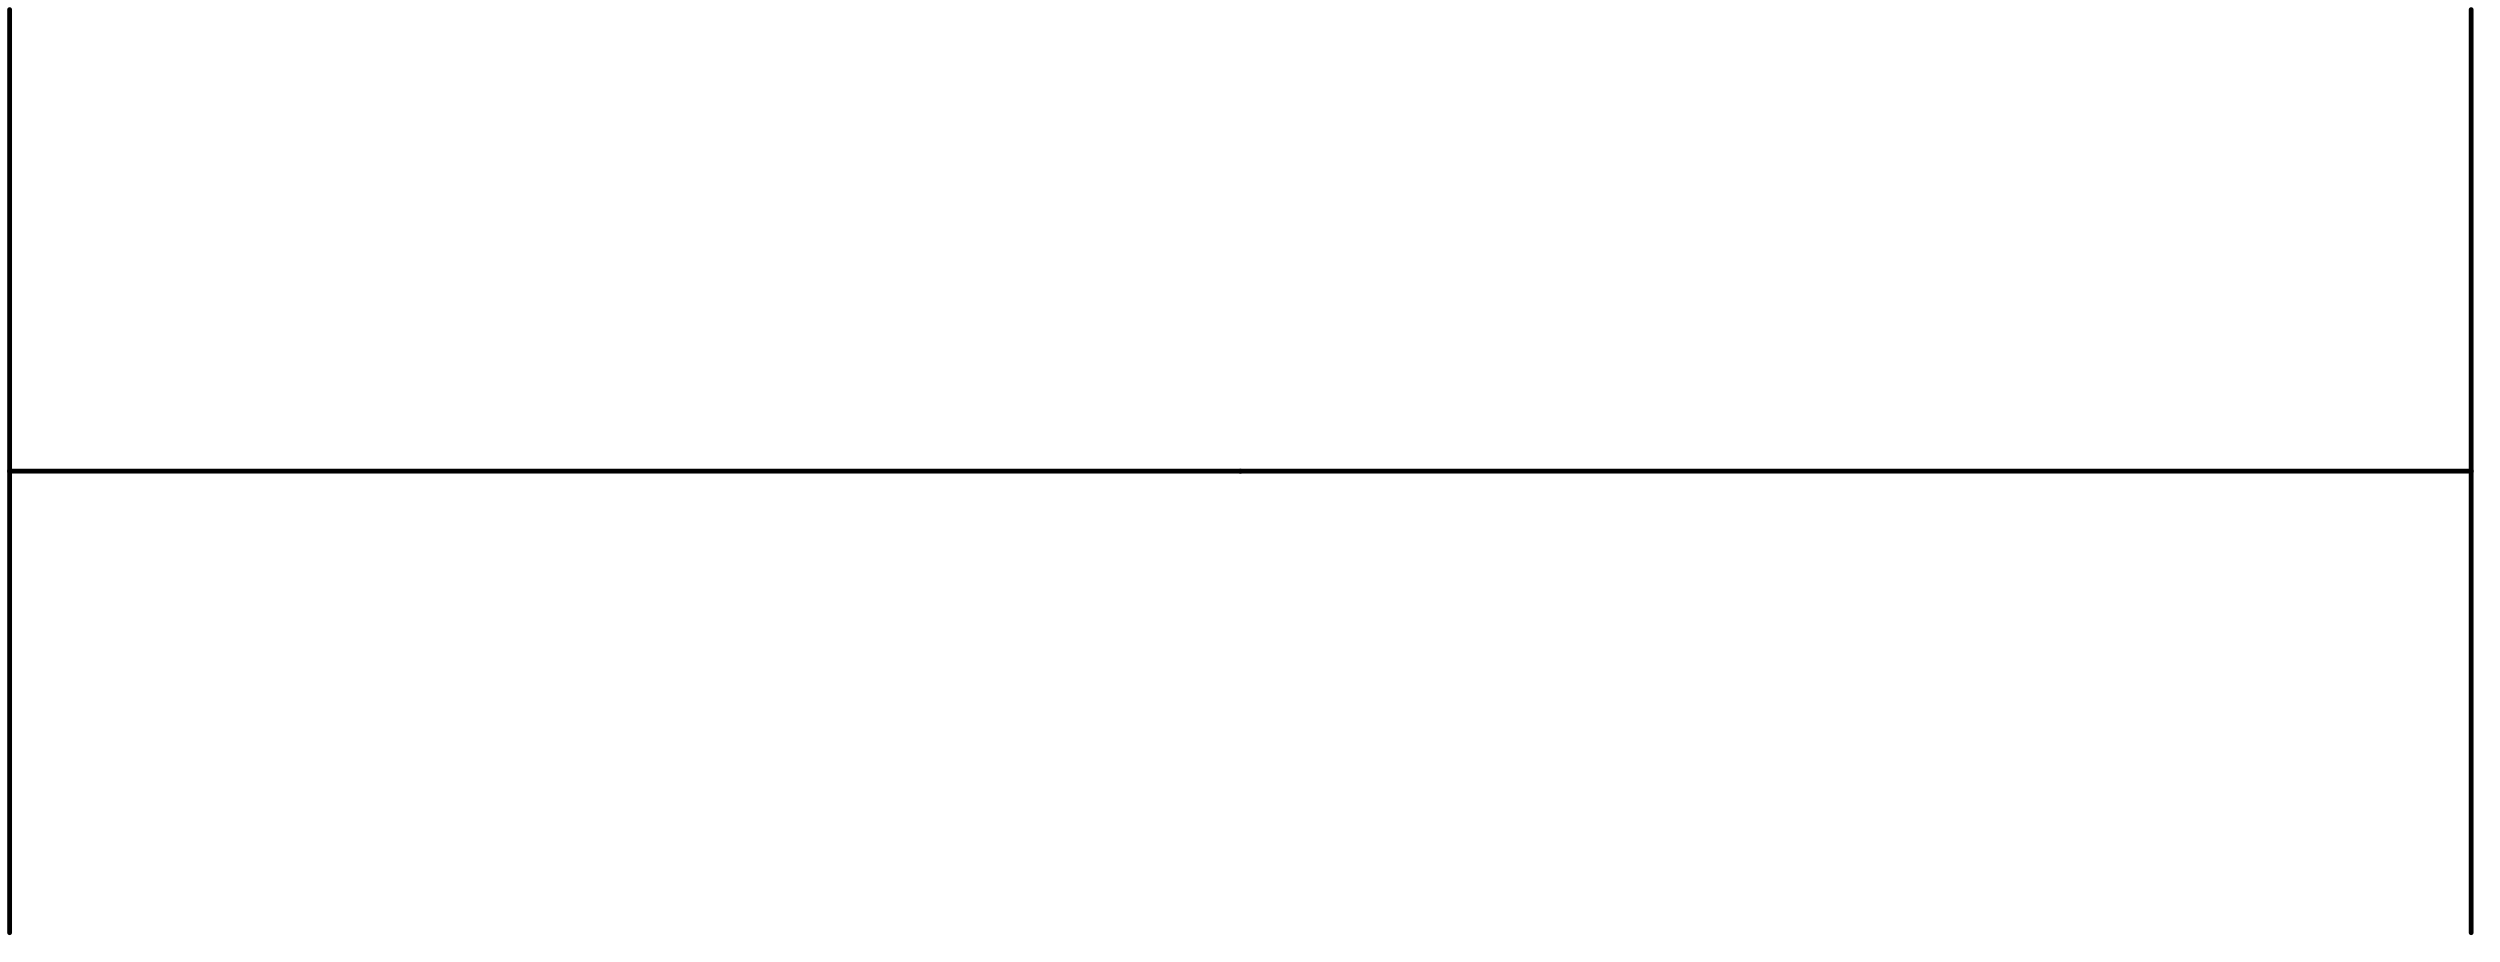
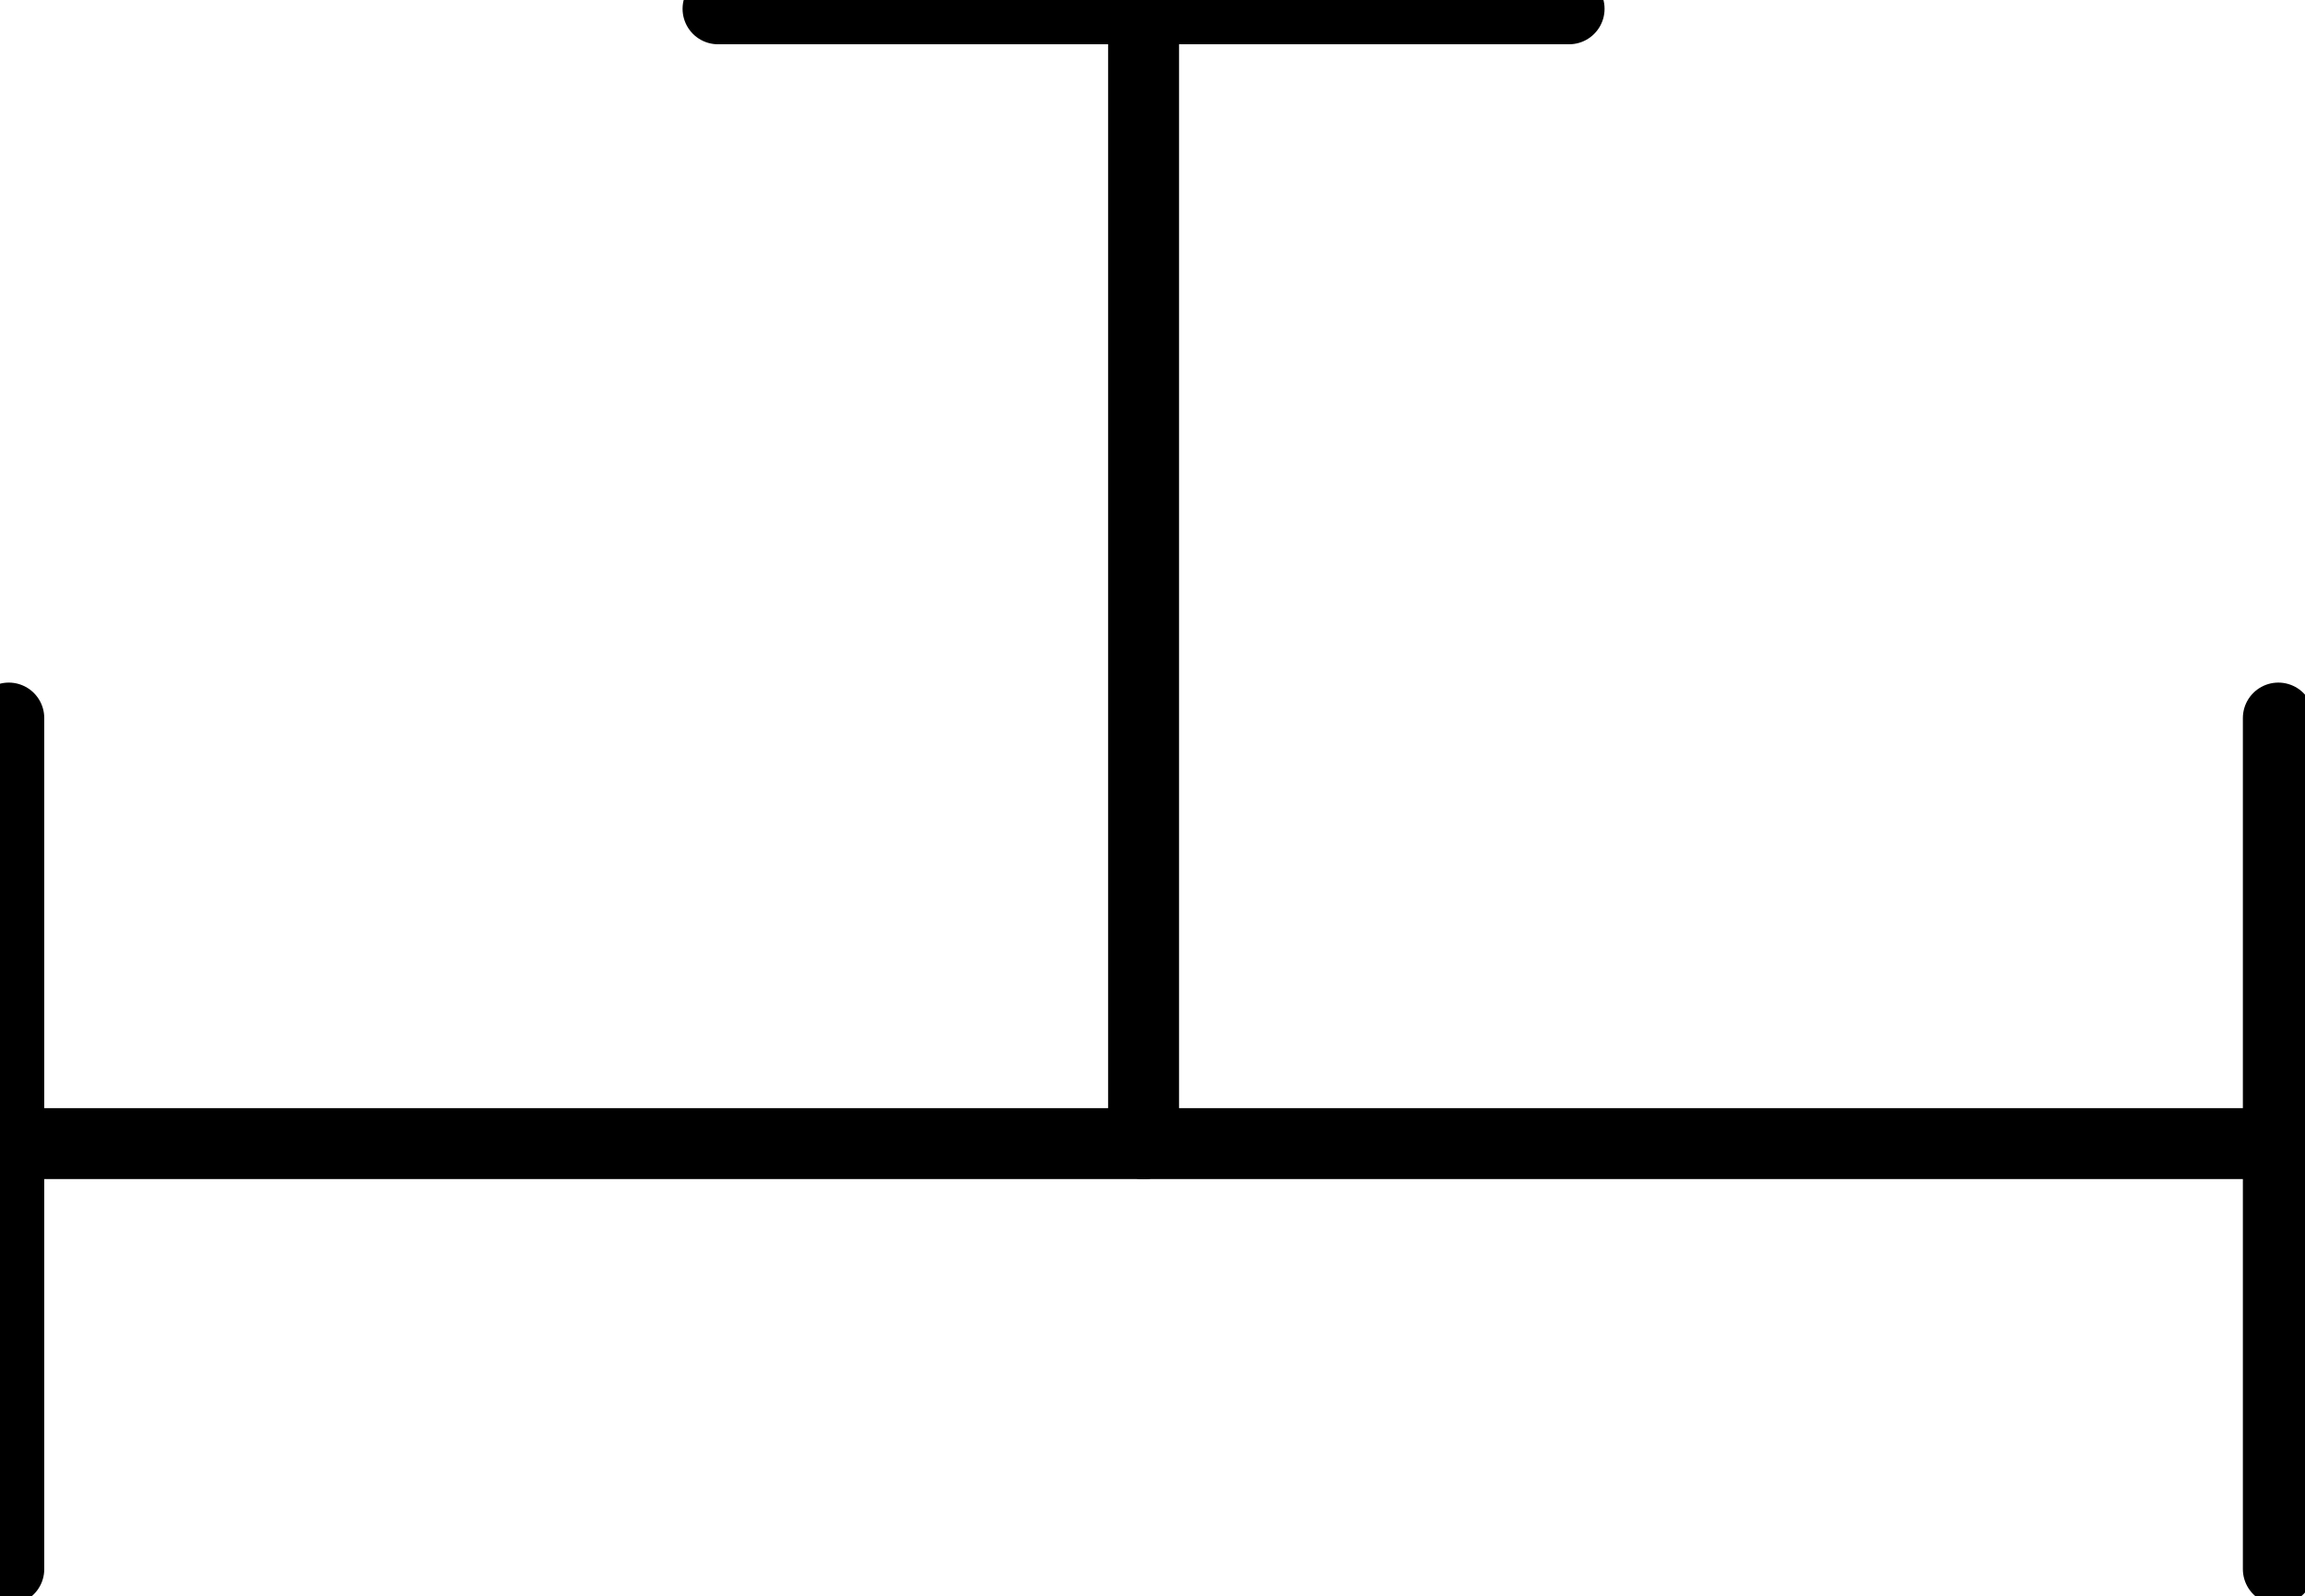
- <svg xmlns="http://www.w3.org/2000/svg" version="1.1" width="550.29mm" height="211.65mm" viewBox="-0.5 -0.5 130 50">
-   <defs />
+ <svg xmlns="http://www.w3.org/2000/svg" version="1.1" width="34.393mm" height="23.811mm" viewBox="-0.031 -0.031 8.125 5.625">
+   <defs vector-effect="non-scaling-stroke" />
  <g>
+     <g id="cell-F-R5znIoSVPMB6ed0Y-s-1" layer="Symbol">
+       <path d="M2.5 0L5.5 0" fill="none" stroke="rgb(0, 0, 0)" stroke-miterlimit="10" pointer-events="stroke" stroke-width="0.25" stroke-linecap="round" stroke-linejoin="round" />
+     </g>
+     <g id="cell-F-R5znIoSVPMB6ed0Y-s-0" layer="Symbol">
+       <path d="M4 4L4 0" fill="none" stroke="rgb(0, 0, 0)" stroke-miterlimit="10" pointer-events="stroke" stroke-width="0.25" stroke-linecap="round" stroke-linejoin="round" />
+     </g>
    <g id="cell-LmwRa5m2ogFTfMC_VaVA-14" layer="Symbol">
-       <path d="M 0 24 L 64 24" fill="none" stroke="rgb(0, 0, 0)" stroke-miterlimit="10" pointer-events="stroke" stroke-width="0.25" stroke-linecap="round" stroke-linejoin="round" />
+       <path d="M0 4L4 4" fill="none" stroke="rgb(0, 0, 0)" stroke-miterlimit="10" pointer-events="stroke" stroke-width="0.25" stroke-linecap="round" stroke-linejoin="round" />
    </g>
    <g id="cell-LmwRa5m2ogFTfMC_VaVA-5" layer="Symbol">
-       <path d="M 64 24 L 128 24" fill="none" stroke="rgb(0, 0, 0)" stroke-miterlimit="10" pointer-events="stroke" stroke-width="0.25" stroke-linecap="round" stroke-linejoin="round" />
+       <path d="M4 4L8 4" fill="none" stroke="rgb(0, 0, 0)" stroke-miterlimit="10" pointer-events="stroke" stroke-width="0.25" stroke-linecap="round" stroke-linejoin="round" />
    </g>
    <g id="cell-LmwRa5m2ogFTfMC_VaVA-0" layer="Symbol">
-       <path d="M 128 48 L 128 0" fill="none" stroke="rgb(0, 0, 0)" stroke-miterlimit="10" pointer-events="stroke" stroke-width="0.25" stroke-linecap="round" stroke-linejoin="round" />
+       <path d="M8 5.5L8 2.5" fill="none" stroke="rgb(0, 0, 0)" stroke-miterlimit="10" pointer-events="stroke" stroke-width="0.25" stroke-linecap="round" stroke-linejoin="round" />
    </g>
    <g id="cell-8SfY9AcWIXY1wlhgkMa5-3" layer="Symbol">
-       <path d="M 0 48 L 0 0" fill="none" stroke="rgb(0, 0, 0)" stroke-miterlimit="10" pointer-events="stroke" stroke-width="0.25" stroke-linecap="round" stroke-linejoin="round" />
+       <path d="M0 5.5L0 2.5" fill="none" stroke="rgb(0, 0, 0)" stroke-miterlimit="10" pointer-events="stroke" stroke-width="0.25" stroke-linecap="round" stroke-linejoin="round" />
    </g>
  </g>
</svg>
